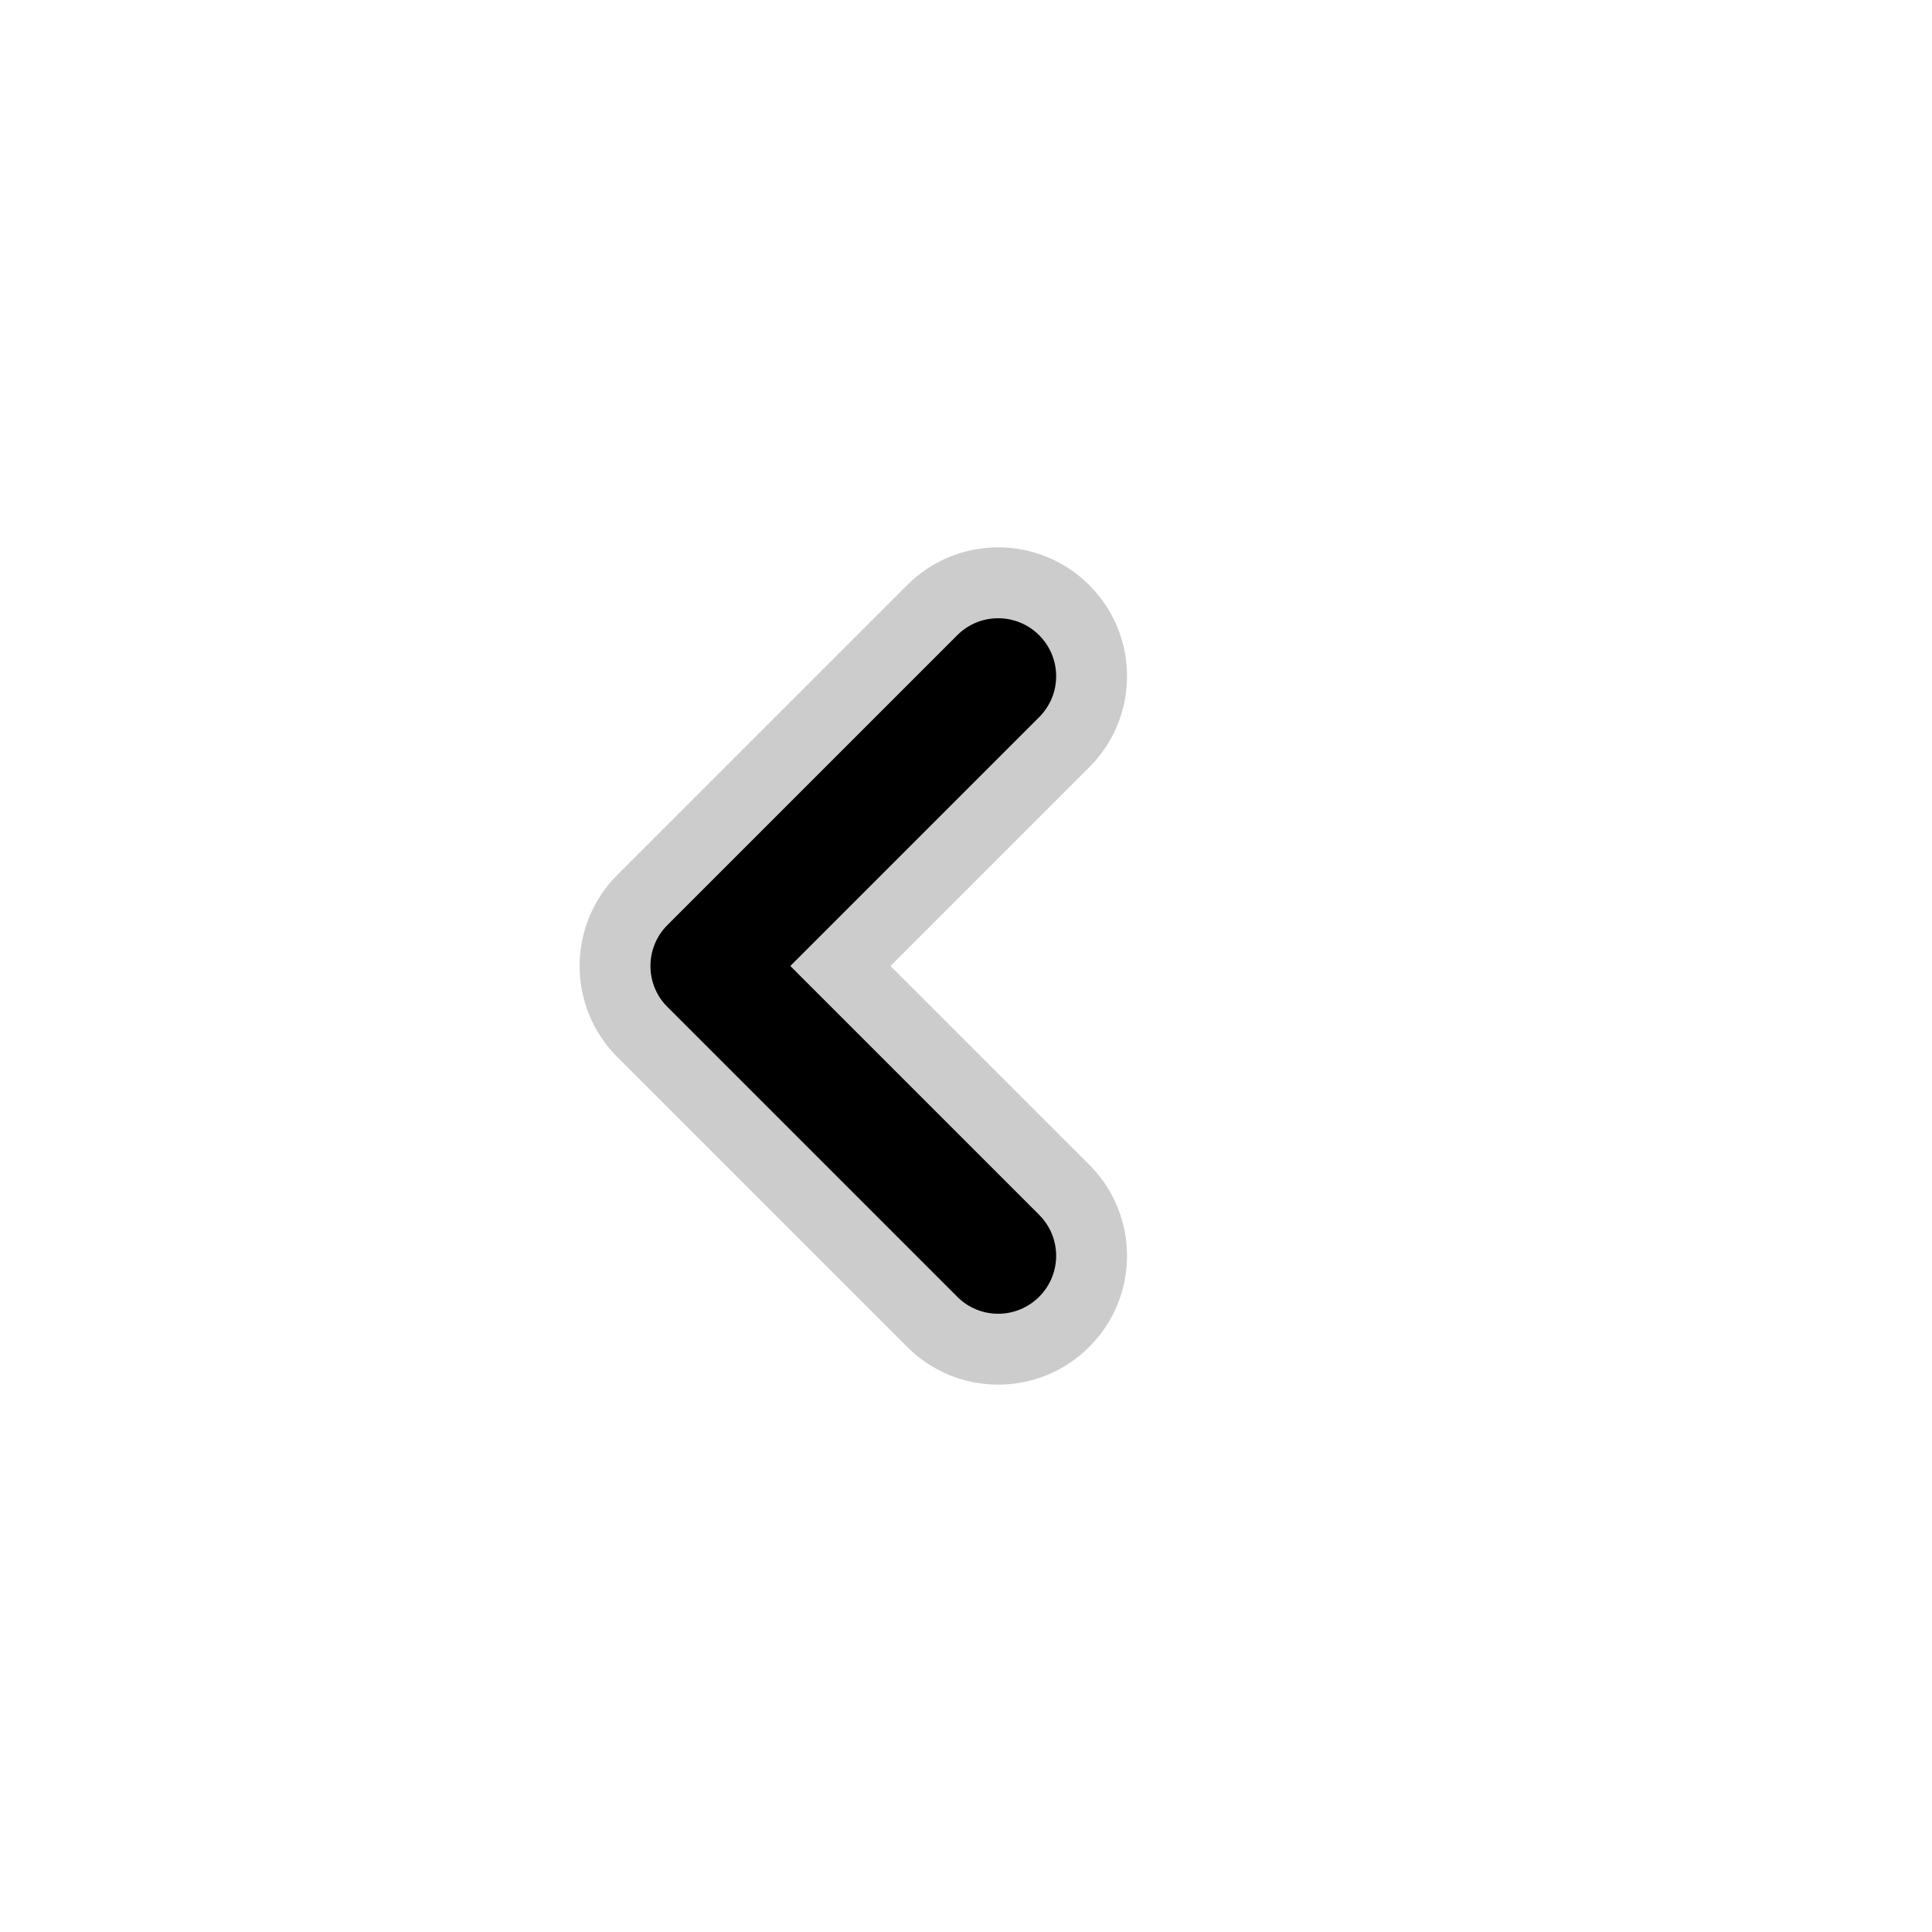
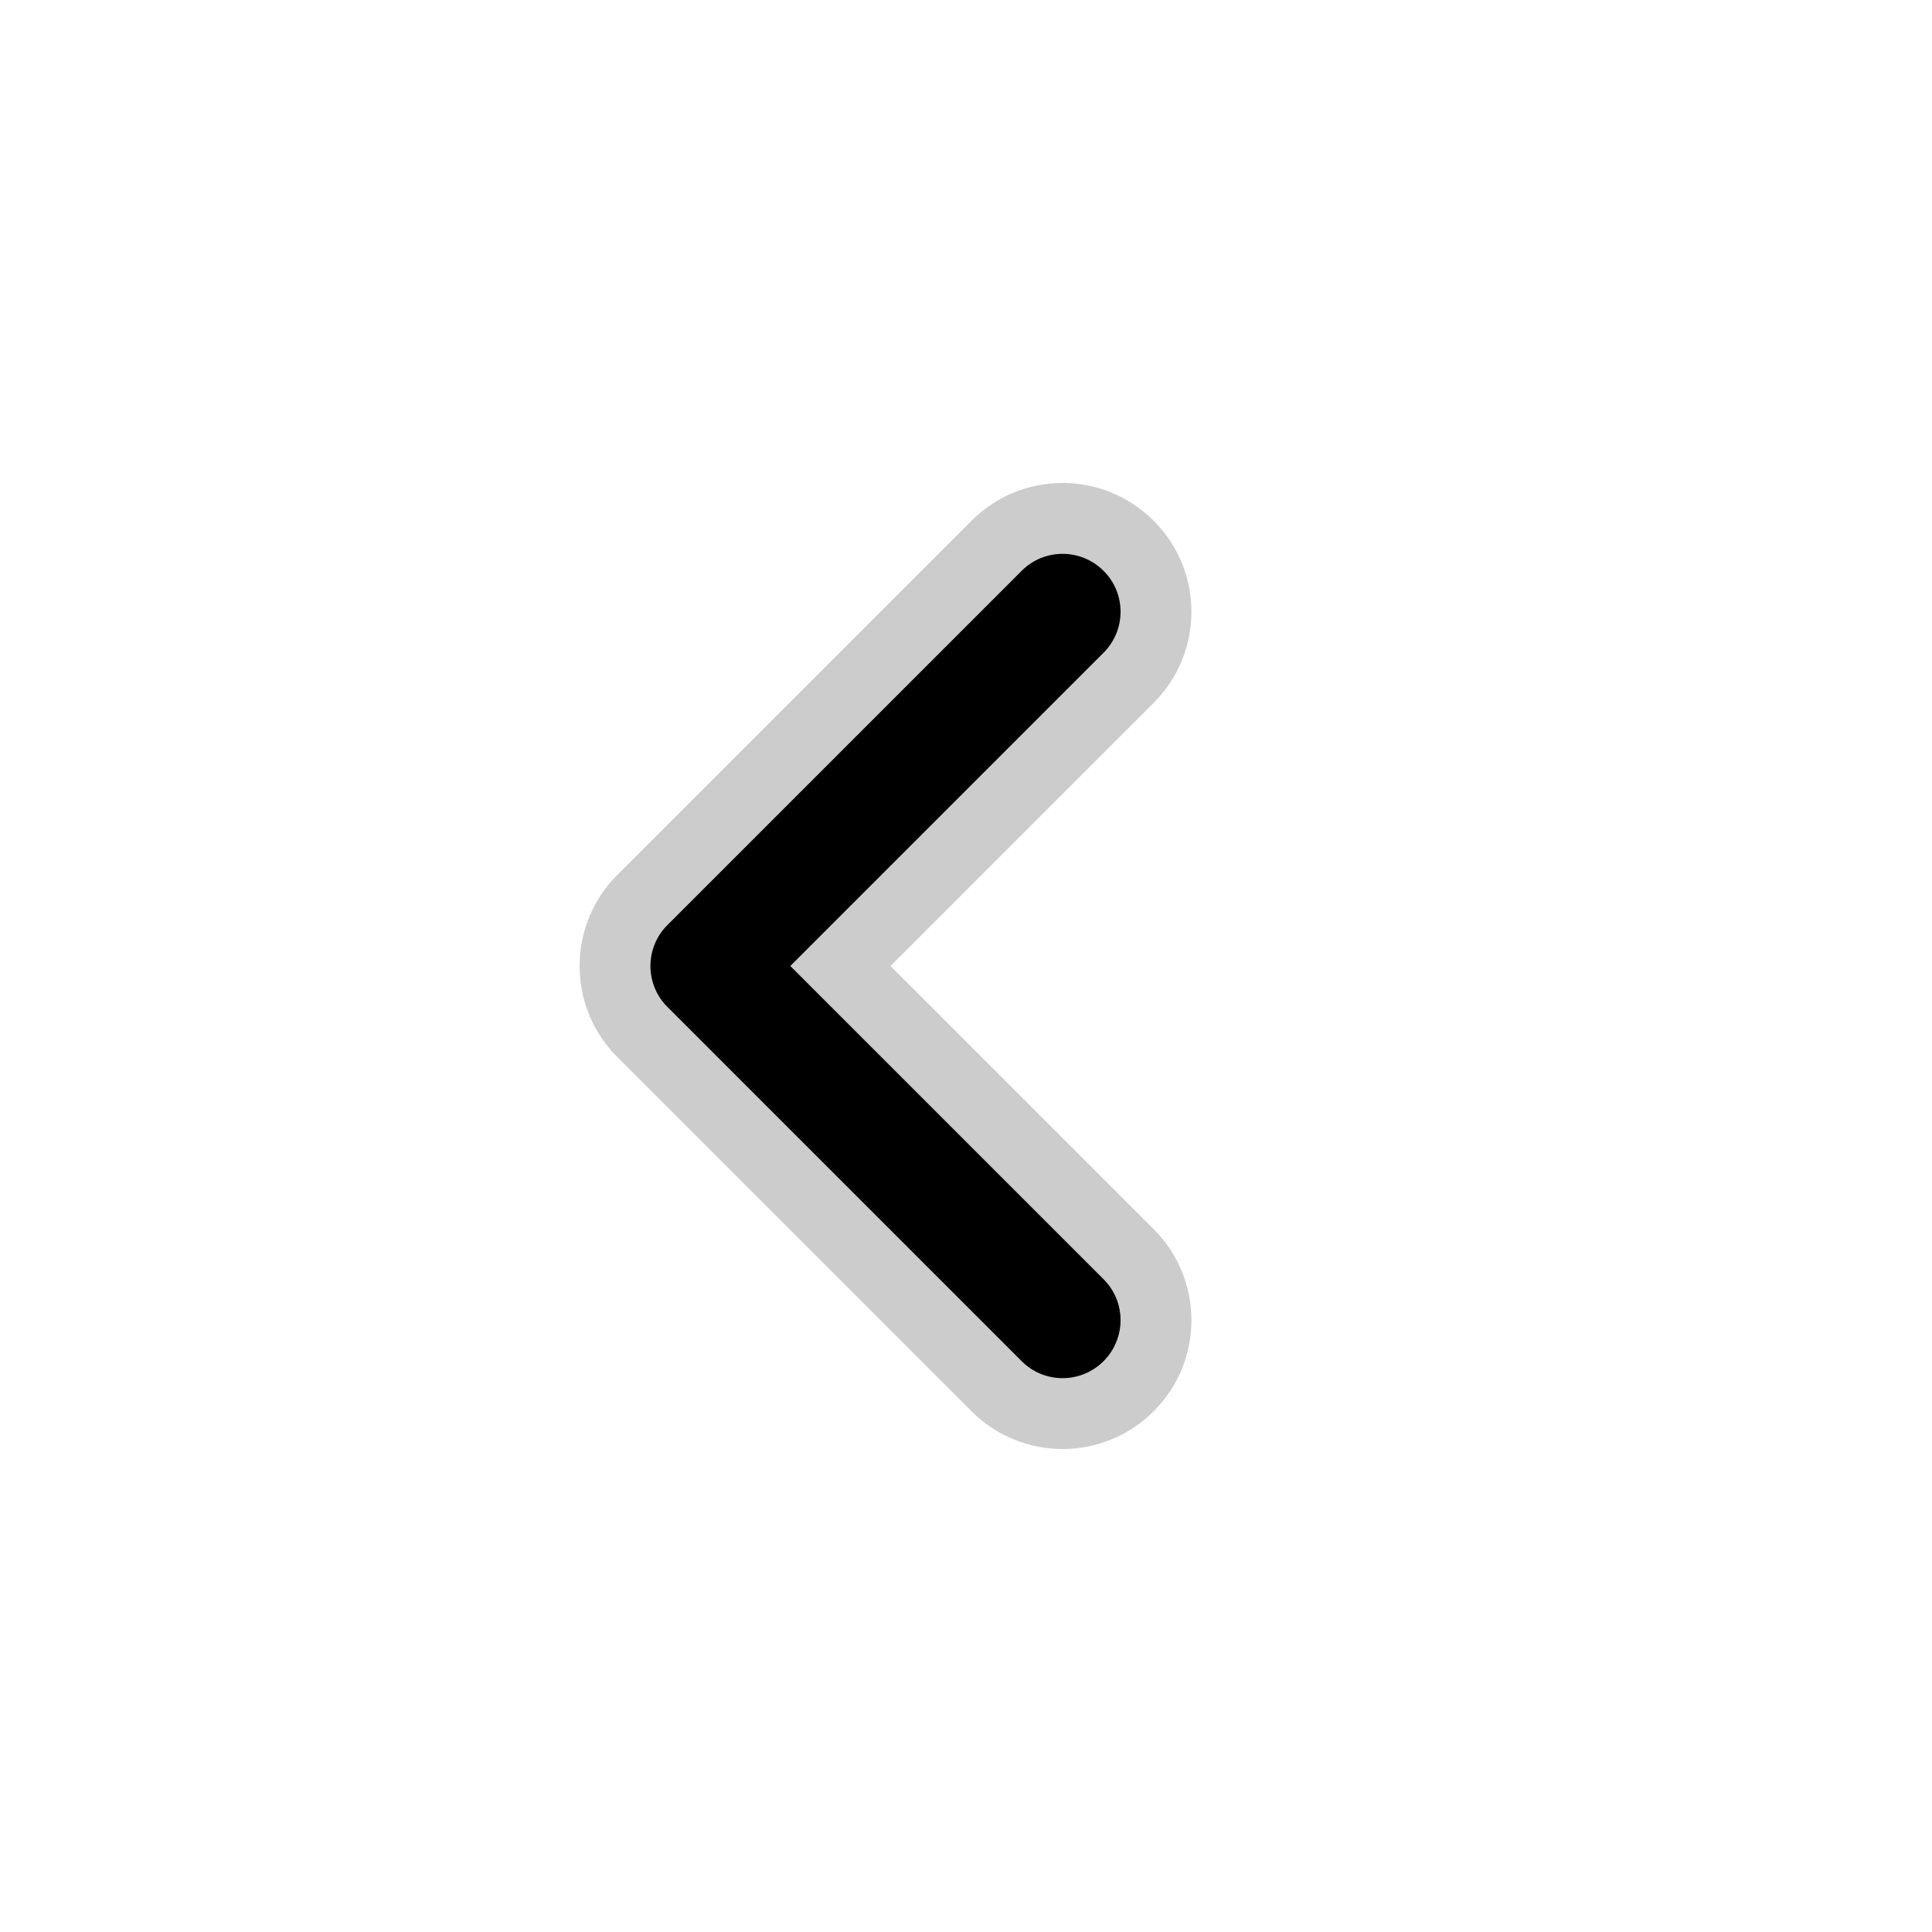
<svg xmlns="http://www.w3.org/2000/svg" width="15" height="15" fill="none">
-   <path fill-rule="evenodd" clip-rule="evenodd" d="M8.457 4.543C8.848 4.933 8.848 5.567 8.457 5.957L6.914 7.5L8.457 9.043C8.848 9.433 8.848 10.067 8.457 10.457C8.066 10.848 7.433 10.848 7.043 10.457L4.793 8.207C4.605 8.02 4.5 7.765 4.5 7.5C4.5 7.235 4.605 6.98 4.793 6.793L7.043 4.543C7.433 4.152 8.066 4.152 8.457 4.543Z" fill="currentColor" opacity=".2" />
-   <path fill-rule="evenodd" clip-rule="evenodd" d="M8.068 4.932C8.244 5.108 8.244 5.392 8.068 5.568L6.136 7.5L8.068 9.432C8.244 9.608 8.244 9.892 8.068 10.068C7.892 10.244 7.607 10.244 7.432 10.068L5.182 7.818C5.097 7.734 5.05 7.619 5.05 7.5C5.05 7.381 5.097 7.266 5.182 7.182L7.432 4.932C7.607 4.756 7.892 4.756 8.068 4.932Z" fill="currentColor" />
+   <path fill-rule="evenodd" clip-rule="evenodd" d="M8.957 4.043C9.348 4.433 9.348 5.067 8.957 5.457L6.914 7.5L8.957 9.543C9.348 9.933 9.348 10.567 8.957 10.957C8.566 11.348 7.933 11.348 7.543 10.957L4.793 8.207C4.605 8.02 4.5 7.765 4.5 7.5C4.5 7.235 4.605 6.98 4.793 6.793L7.543 4.043C7.933 3.652 8.566 3.652 8.957 4.043Z" fill="currentColor" opacity=".2" />
+   <path fill-rule="evenodd" clip-rule="evenodd" d="M8.568 4.432C8.744 4.607 8.744 4.892 8.568 5.068L6.136 7.5L8.568 9.932C8.744 10.107 8.744 10.392 8.568 10.568C8.392 10.744 8.107 10.744 7.932 10.568L5.182 7.818C5.097 7.734 5.05 7.619 5.05 7.5C5.05 7.381 5.097 7.266 5.182 7.182L7.932 4.432C8.107 4.256 8.392 4.256 8.568 4.432Z" fill="currentColor" />
</svg>
